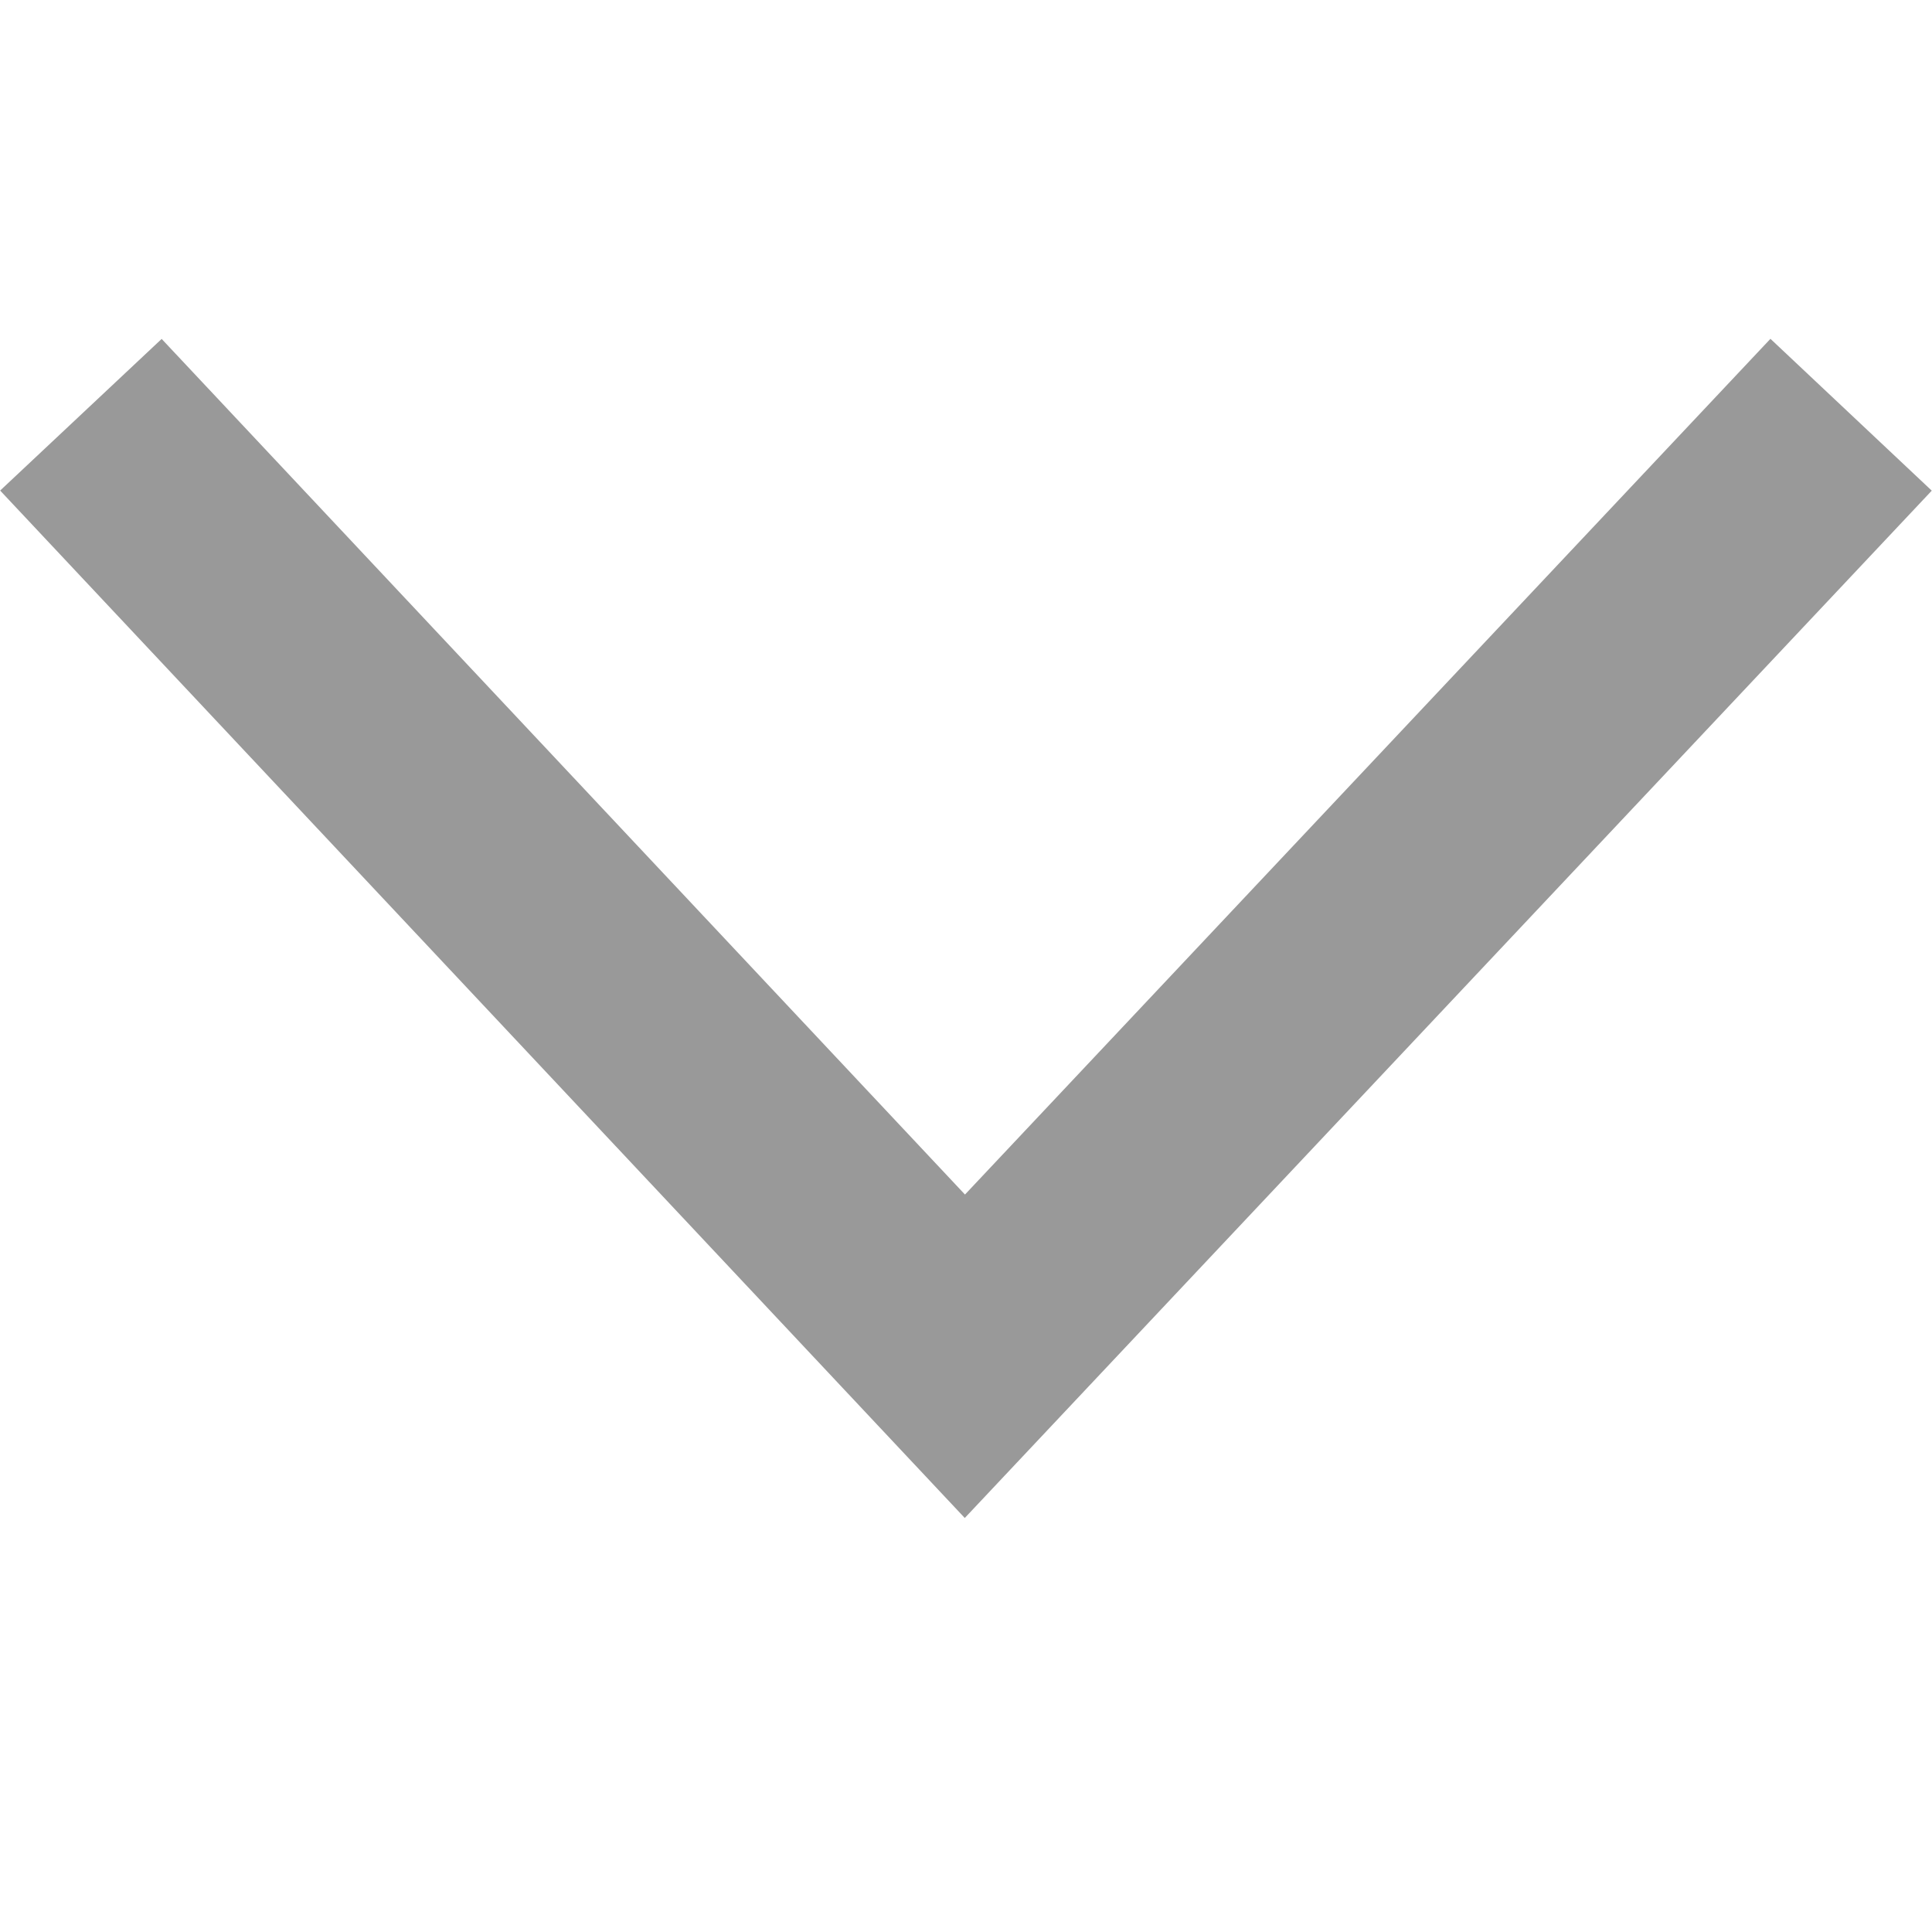
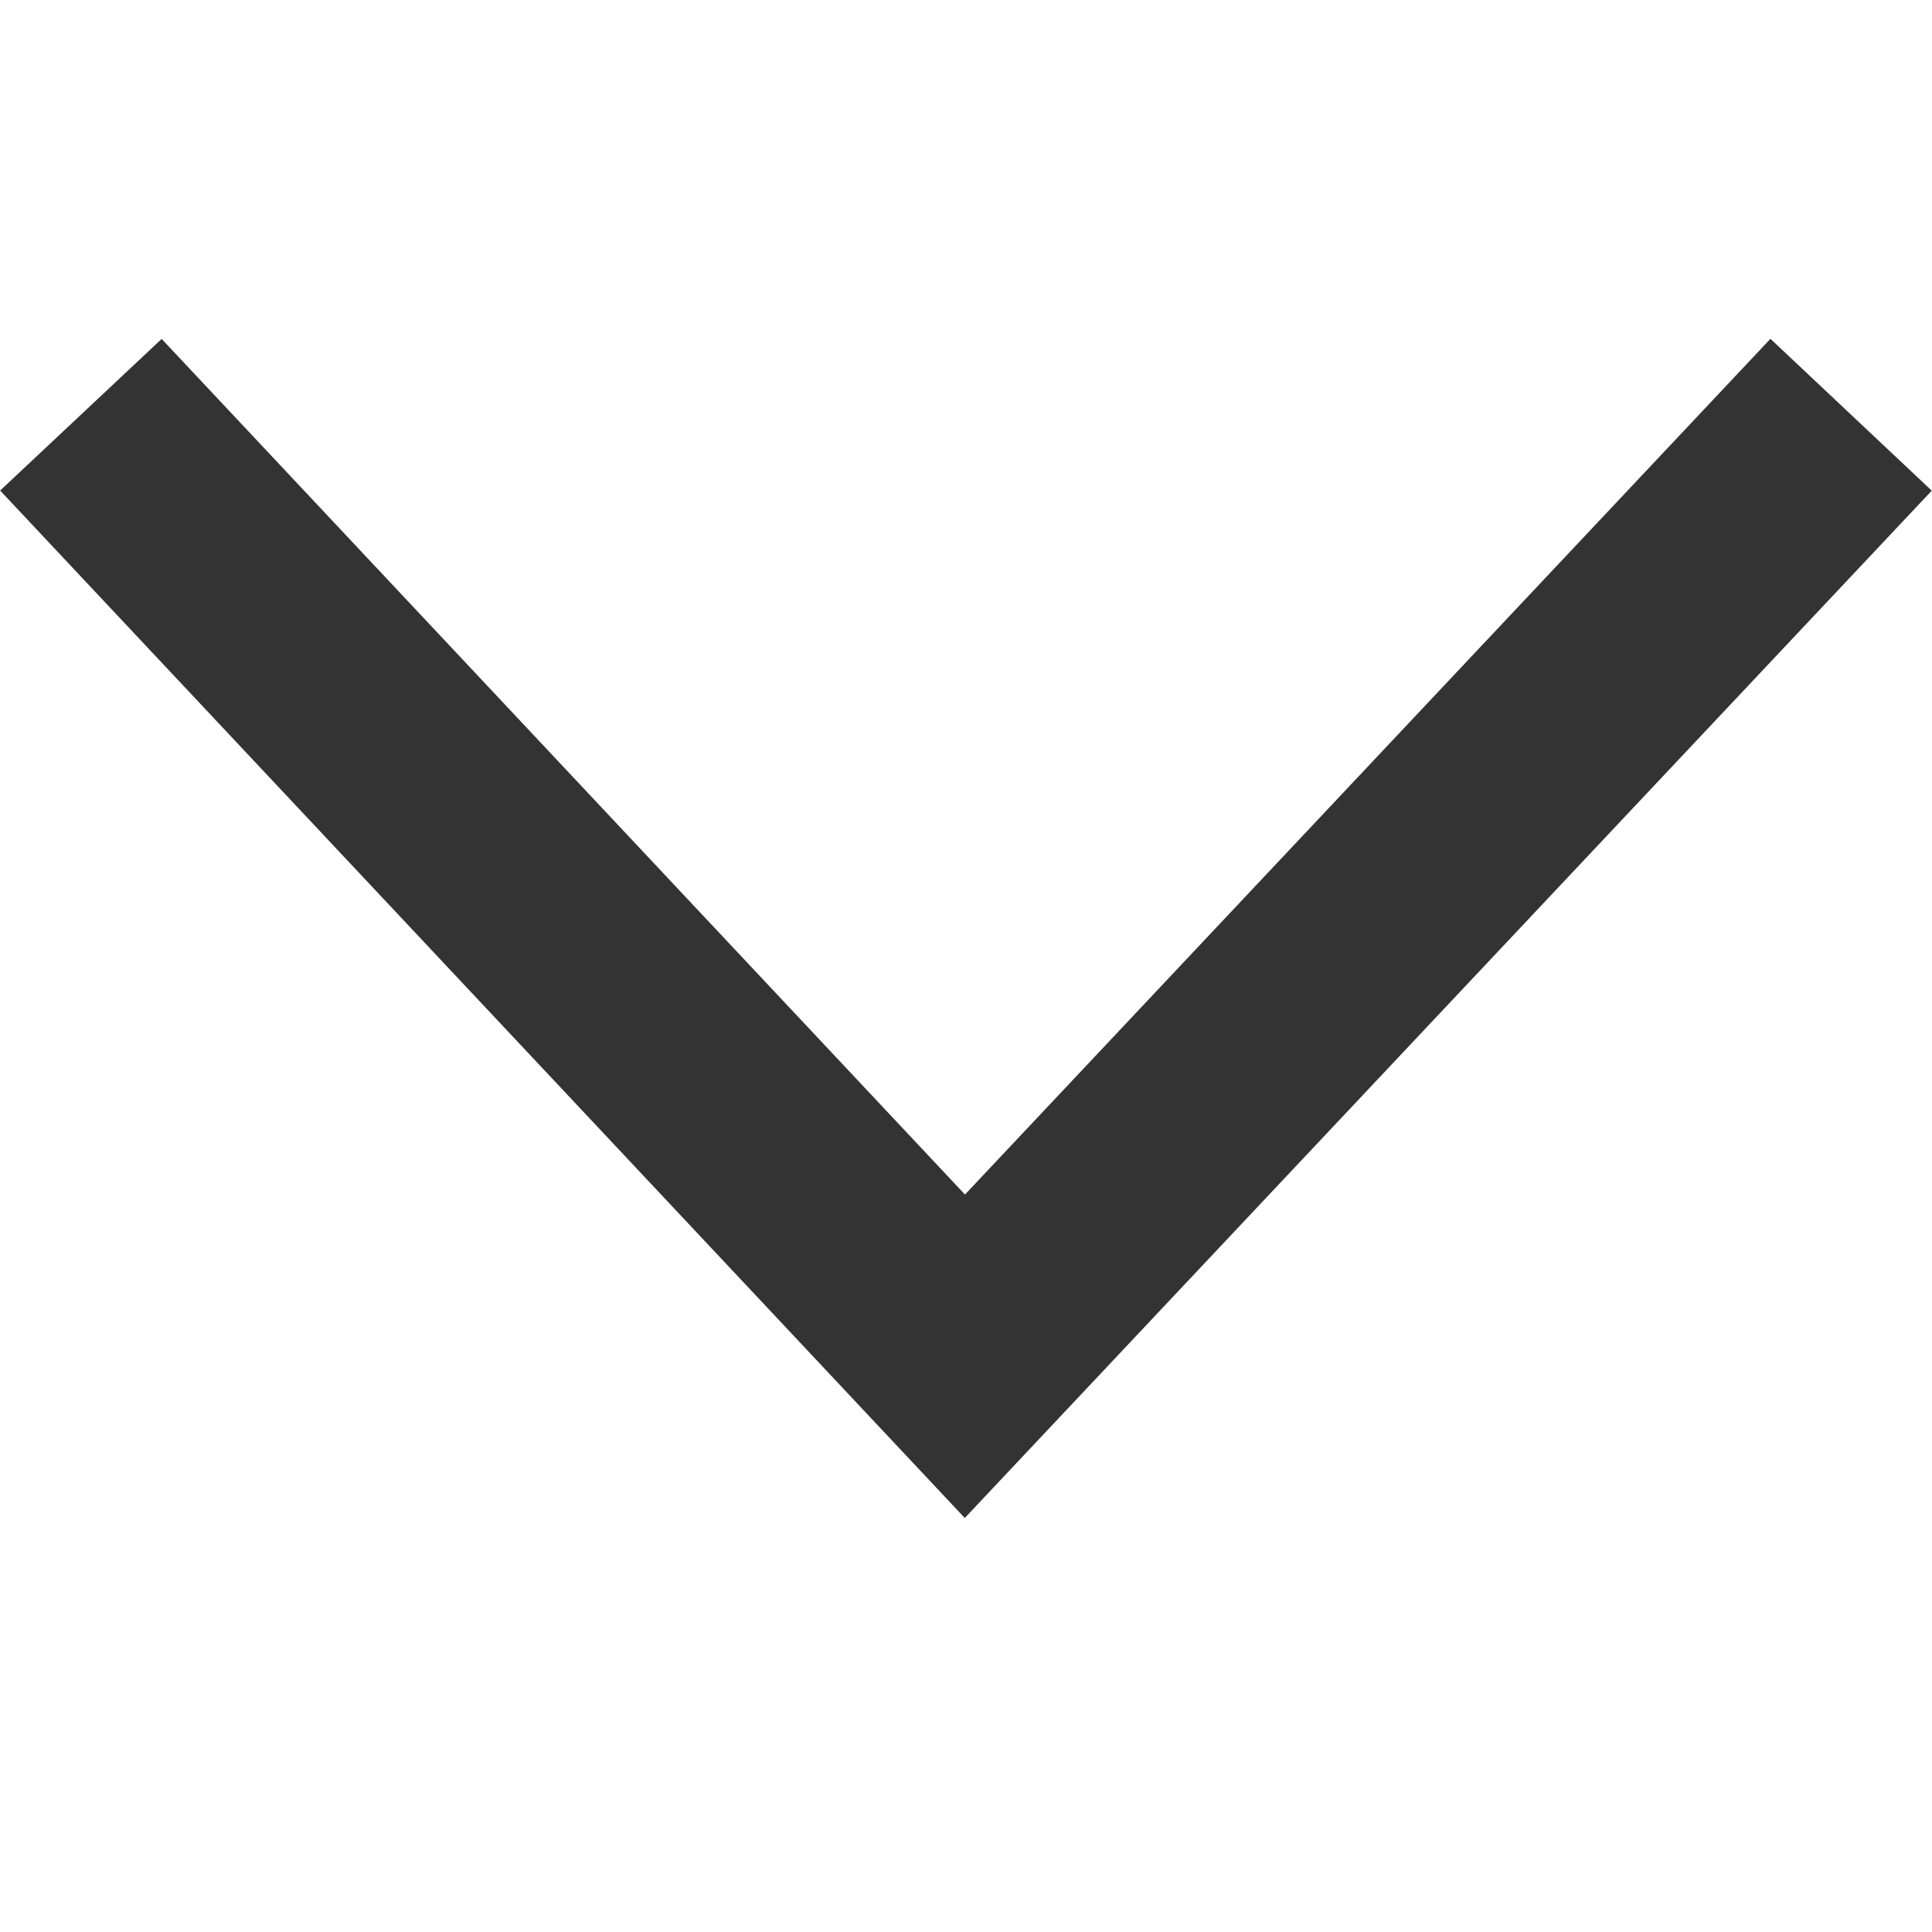
<svg xmlns="http://www.w3.org/2000/svg" viewBox="0 0 24 24" fill-rule="evenodd" clip-rule="evenodd">
-   <path d="M22.995 5.152L11.986 16.848 1.005 5.152" fill="none" stroke="#999" stroke-width="2.752" />
+   <path d="M22.995 5.152L11.986 16.848 1.005 5.152" fill="none" stroke="#333" stroke-width="2.752" />
</svg>
